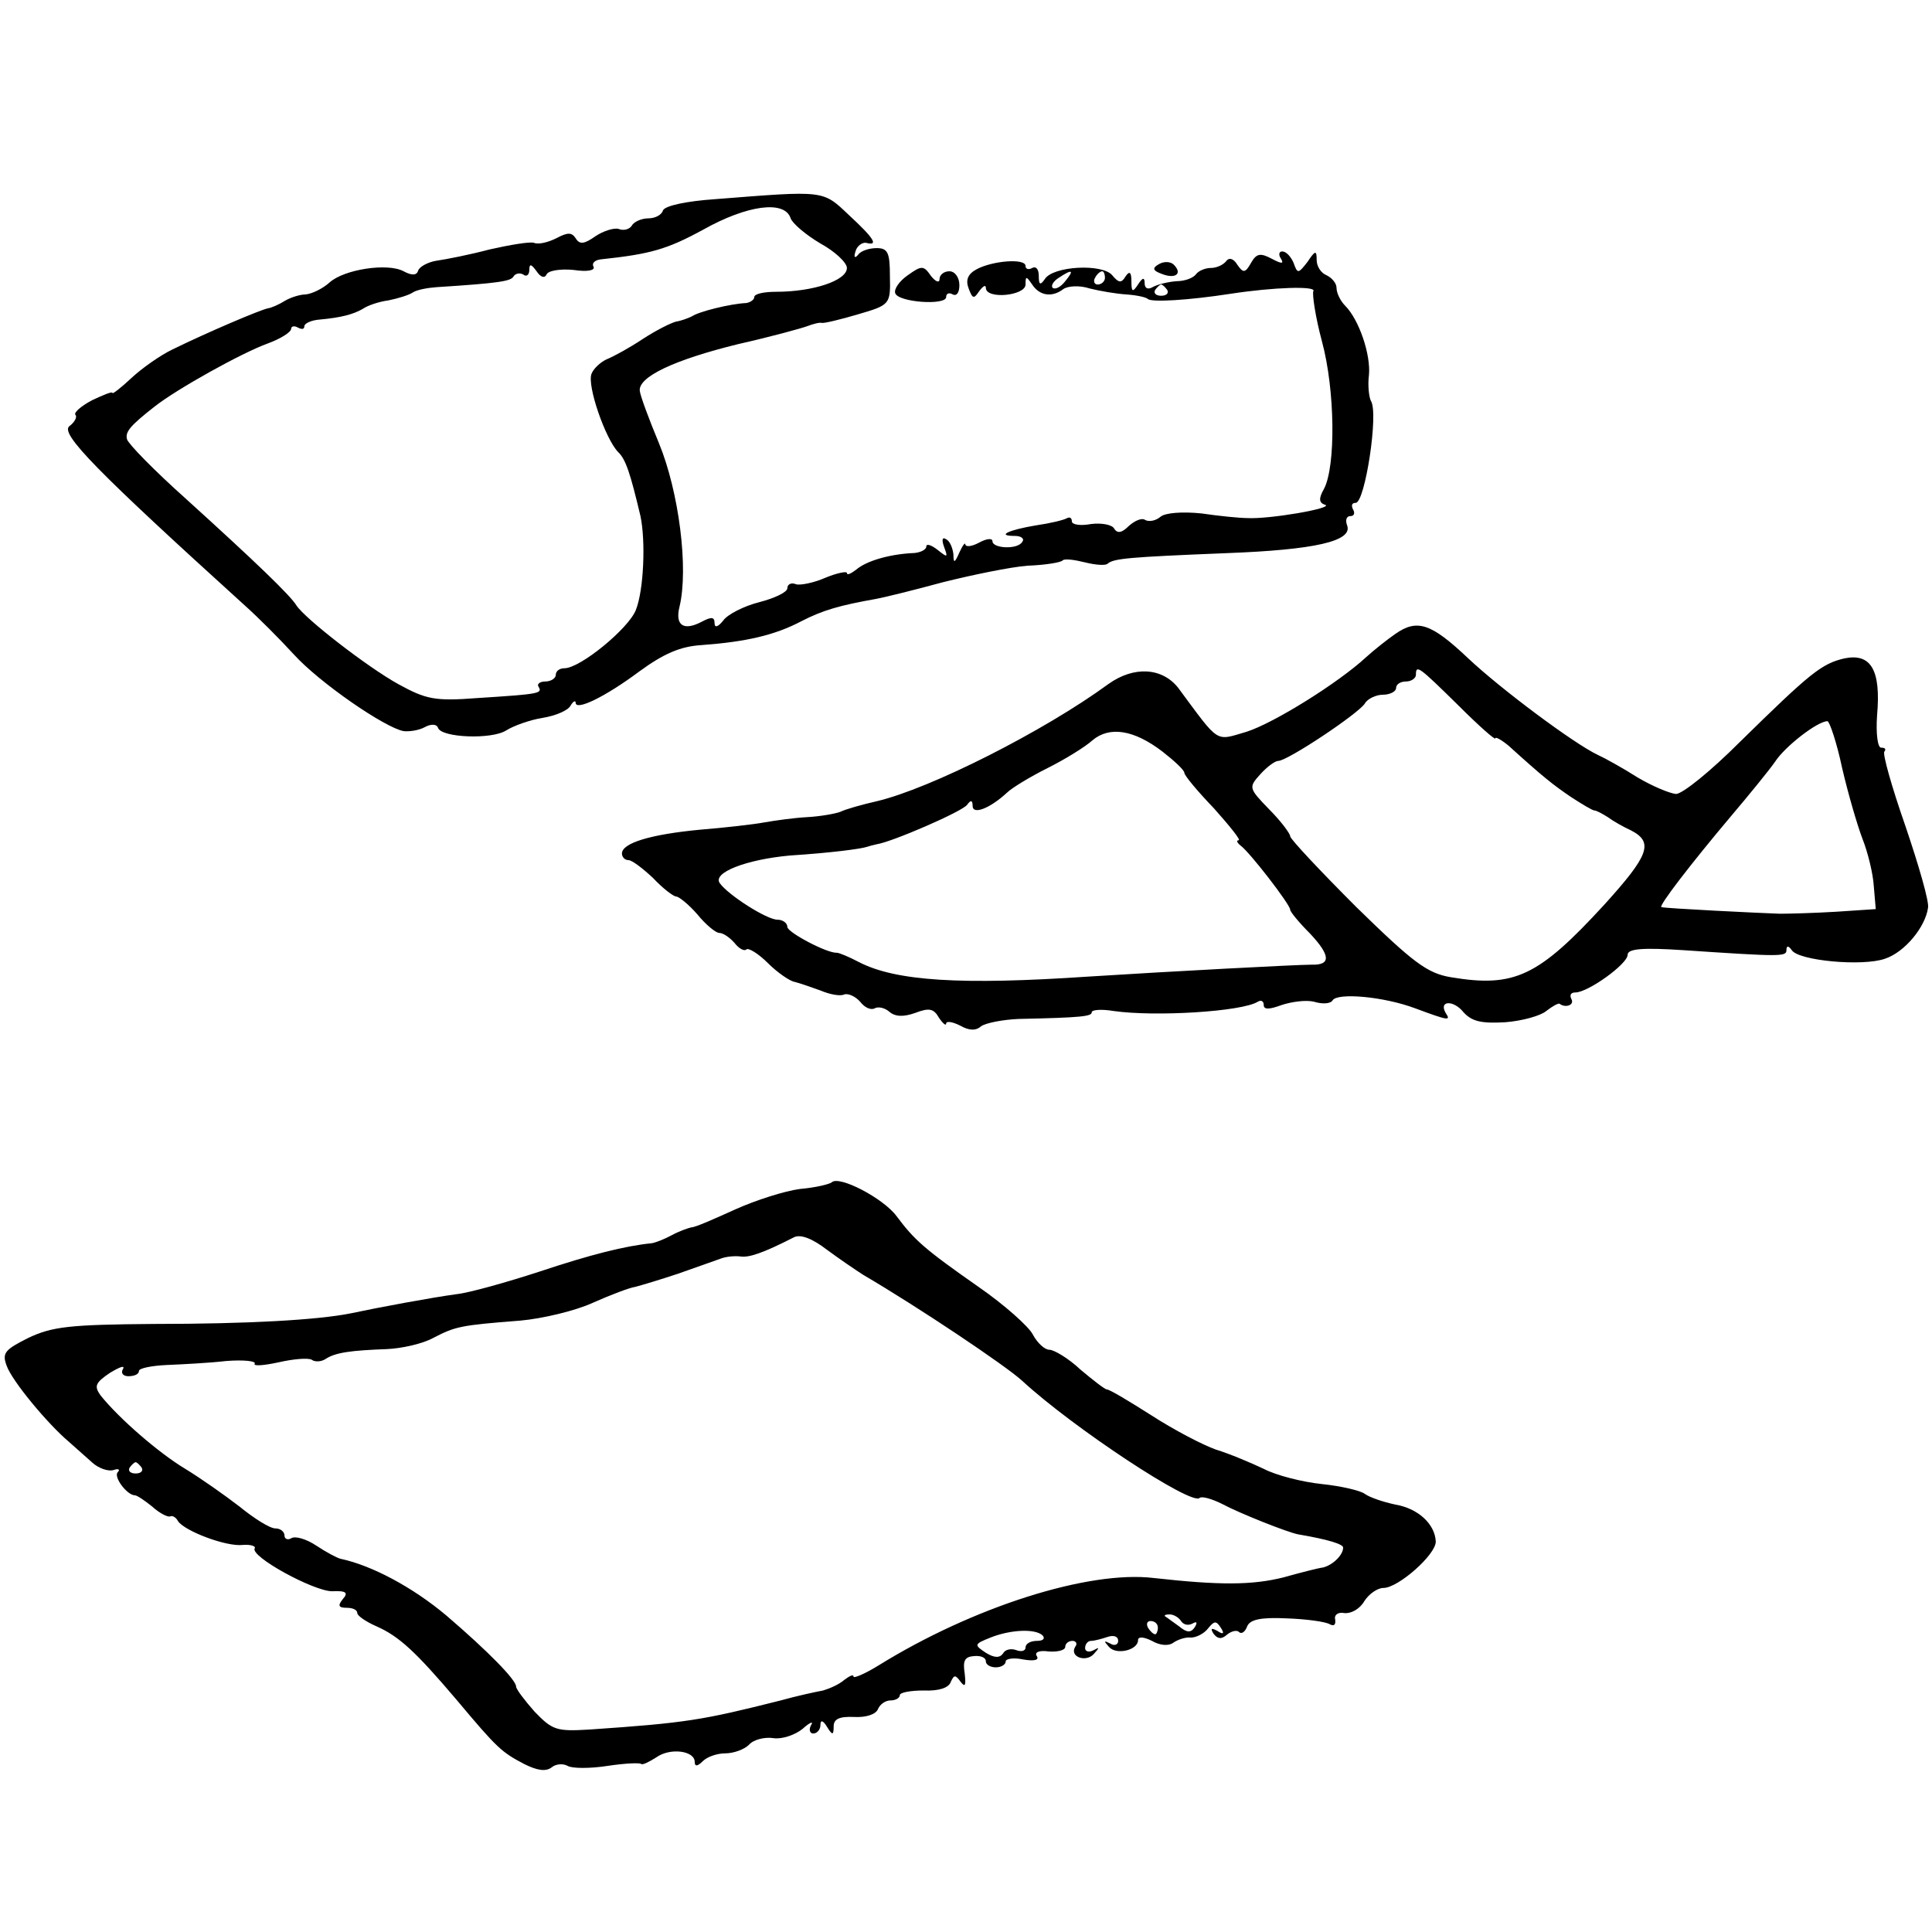
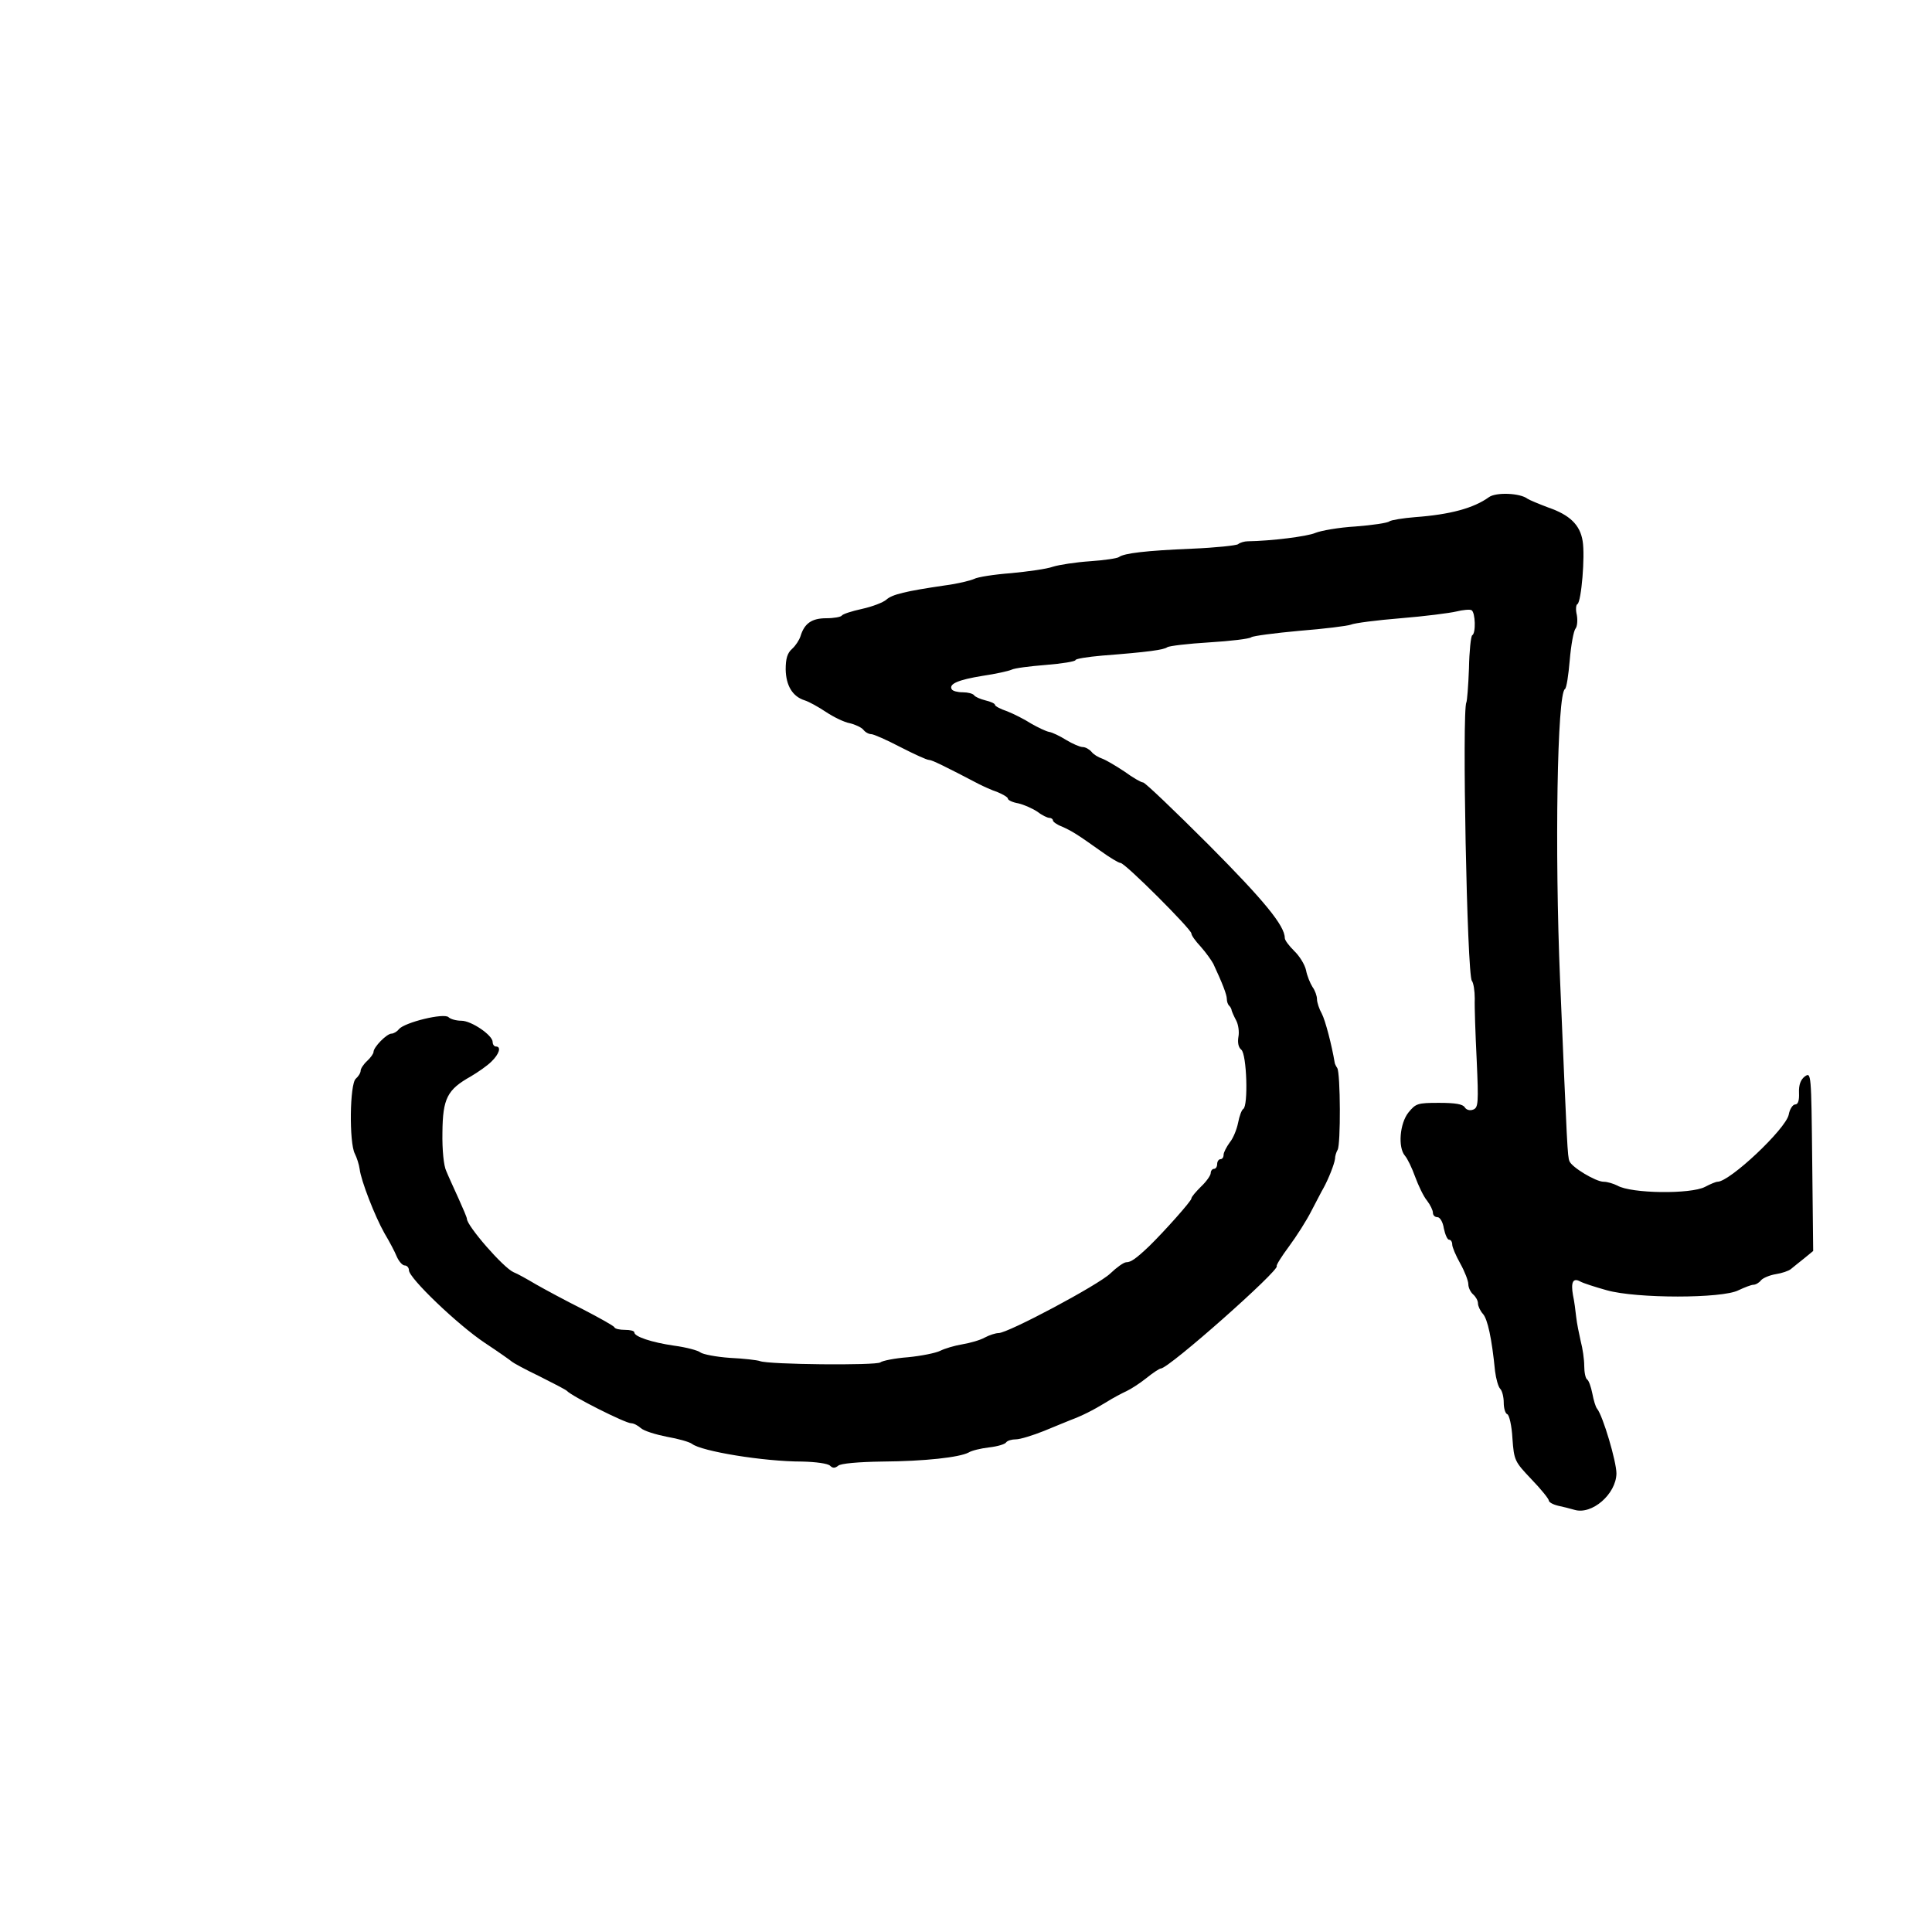
- <svg xmlns="http://www.w3.org/2000/svg" version="1.0" width="292pt" height="292pt" viewBox="0 0 292 292" preserveAspectRatio="xMidYMid meet">
-   <g transform="translate(0,292) scale(0.1,-0.1)" fill="#000000" stroke="none">
-     <path d="M1081 2619 c-44 -3 -76 -10 -79 -17 -2 -7 -12 -12 -22 -12 -10 0 -22 -5 -25 -11 -4 -6 -13 -8 -20 -5 -7 2 -23 -3 -35 -11 -17 -12 -24 -13 -30 -3 -6 9 -12 9 -29 0 -12 -6 -27 -10 -34 -7 -6 2 -36 -3 -67 -10 -30 -8 -66 -15 -80 -17 -13 -2 -26 -9 -28 -15 -2 -7 -9 -8 -22 -1 -24 13 -90 3 -112 -17 -10 -9 -26 -17 -36 -18 -9 0 -24 -5 -32 -10 -8 -5 -19 -10 -25 -11 -11 -2 -91 -36 -144 -62 -19 -9 -47 -29 -62 -43 -16 -15 -29 -25 -29 -23 0 3 -14 -3 -31 -11 -17 -9 -28 -19 -25 -22 3 -3 -1 -11 -9 -17 -15 -11 41 -68 266 -272 19 -17 52 -50 73 -73 39 -43 138 -111 166 -116 8 -1 23 1 32 6 9 5 18 5 20 -1 5 -15 81 -18 103 -4 11 7 36 16 55 19 19 3 38 11 42 18 4 7 8 9 8 5 0 -13 45 9 96 47 37 27 62 38 94 40 68 5 111 15 151 36 33 17 58 24 114 34 11 2 56 13 100 25 44 11 102 23 128 25 27 1 51 5 53 8 3 3 18 1 34 -3 16 -4 31 -5 34 -2 9 8 32 10 180 16 133 5 191 18 182 42 -3 8 -1 14 5 14 6 0 7 5 4 10 -3 6 -2 10 4 10 14 0 35 136 23 154 -3 6 -5 24 -3 39 3 31 -15 84 -36 105 -7 7 -13 19 -13 27 0 7 -7 15 -15 19 -8 3 -15 13 -15 23 0 15 -2 15 -14 -3 -14 -18 -15 -18 -21 -1 -4 9 -11 17 -17 17 -5 0 -6 -5 -2 -11 5 -8 1 -8 -14 0 -17 9 -23 8 -31 -6 -9 -16 -12 -16 -21 -3 -6 10 -13 11 -17 5 -5 -6 -15 -10 -23 -10 -8 0 -18 -4 -22 -9 -4 -6 -17 -11 -30 -11 -13 -1 -29 -5 -36 -9 -7 -4 -12 -2 -12 6 0 9 -3 9 -10 -2 -8 -12 -10 -12 -10 5 0 14 -3 16 -9 7 -6 -10 -10 -10 -20 2 -15 18 -90 14 -102 -6 -7 -10 -9 -8 -9 5 0 10 -4 15 -10 12 -5 -3 -10 -2 -10 3 0 12 -50 8 -74 -5 -13 -7 -17 -16 -12 -29 6 -16 8 -16 16 -4 6 8 10 10 10 5 0 -18 60 -12 60 5 0 13 1 13 10 0 11 -17 30 -20 47 -7 7 5 25 6 40 1 16 -4 40 -8 55 -9 15 -1 30 -4 33 -7 6 -5 60 -2 125 8 65 10 130 12 125 4 -2 -4 3 -39 13 -76 20 -74 21 -189 3 -223 -8 -14 -8 -21 2 -24 13 -5 -85 -22 -118 -20 -11 0 -42 3 -69 7 -29 3 -55 1 -62 -5 -7 -6 -17 -8 -23 -5 -5 4 -16 -1 -25 -9 -10 -10 -17 -12 -22 -4 -3 6 -19 9 -35 7 -16 -3 -29 -1 -29 4 0 5 -3 7 -7 5 -5 -3 -26 -8 -47 -11 -42 -7 -61 -16 -32 -16 9 0 15 -4 11 -9 -7 -12 -45 -10 -45 1 0 5 -9 4 -20 -2 -11 -6 -20 -7 -21 -3 0 4 -4 -1 -9 -12 -7 -16 -9 -17 -9 -3 -1 9 -5 20 -11 23 -6 4 -7 -1 -3 -12 6 -16 5 -16 -10 -4 -9 7 -17 10 -17 5 0 -5 -10 -10 -22 -10 -35 -2 -69 -12 -84 -25 -8 -6 -14 -9 -14 -5 0 3 -15 0 -32 -7 -18 -8 -39 -12 -45 -10 -7 3 -13 0 -13 -6 0 -6 -19 -15 -42 -21 -24 -6 -49 -19 -55 -28 -8 -10 -13 -11 -13 -4 0 10 -5 10 -20 2 -27 -14 -40 -5 -33 23 14 58 -1 174 -31 247 -15 36 -28 71 -29 79 -3 21 51 47 149 71 49 11 96 24 104 27 8 3 18 6 22 5 3 -1 28 5 55 13 48 14 49 15 48 57 0 36 -3 43 -20 43 -11 0 -24 -4 -28 -10 -5 -6 -7 -4 -4 5 2 8 10 14 16 13 19 -5 13 6 -26 42 -40 38 -36 37 -202 24z m114 -29 c3 -8 23 -25 45 -38 22 -12 40 -29 40 -37 0 -19 -51 -36 -107 -36 -18 0 -33 -3 -33 -8 0 -4 -6 -8 -12 -9 -24 -1 -72 -13 -82 -20 -6 -3 -17 -7 -24 -8 -8 -2 -30 -13 -50 -26 -21 -14 -45 -27 -55 -31 -9 -4 -20 -14 -23 -22 -7 -18 21 -98 40 -118 12 -11 19 -34 34 -97 8 -38 5 -112 -7 -142 -11 -28 -84 -88 -108 -88 -7 0 -13 -4 -13 -10 0 -5 -7 -10 -16 -10 -8 0 -13 -4 -10 -8 6 -10 2 -11 -92 -17 -65 -5 -78 -2 -120 21 -47 26 -141 99 -154 119 -9 15 -62 66 -168 162 -47 42 -86 82 -88 89 -3 11 4 20 41 49 34 27 133 82 172 96 19 7 35 17 35 22 0 4 5 5 10 2 6 -3 10 -3 10 2 0 4 10 9 23 10 33 3 51 8 65 16 7 5 24 11 39 13 15 3 31 8 37 12 6 4 22 7 36 8 94 6 112 9 116 16 3 5 10 6 15 3 5 -4 9 0 9 7 0 10 3 9 11 -2 6 -9 12 -11 15 -5 2 6 21 9 41 7 20 -3 33 -1 30 5 -3 5 2 10 11 11 75 8 100 15 155 45 66 37 123 45 132 17z m415 -95 c-7 -9 -15 -13 -19 -10 -3 3 1 10 9 15 21 14 24 12 10 -5z m60 5 c0 -5 -5 -10 -11 -10 -5 0 -7 5 -4 10 3 6 8 10 11 10 2 0 4 -4 4 -10z m94 -18 c3 -5 -1 -9 -9 -9 -8 0 -12 4 -9 9 3 4 7 8 9 8 2 0 6 -4 9 -8z" />
-     <path d="M1752 2521 c-11 -6 -10 -10 4 -15 20 -8 32 0 18 14 -5 5 -15 5 -22 1z" />
-     <path d="M1372 2504 c-13 -9 -21 -21 -19 -27 4 -14 77 -19 77 -6 0 6 5 7 10 4 6 -3 10 3 10 14 0 12 -7 21 -15 21 -8 0 -15 -5 -15 -12 0 -6 -6 -4 -13 5 -11 16 -14 16 -35 1z" />
-     <path d="M2109 1962 c-13 -9 -33 -25 -44 -35 -42 -39 -140 -100 -181 -113 -48 -14 -40 -19 -103 66 -24 31 -67 34 -106 6 -97 -71 -269 -158 -350 -177 -22 -5 -47 -12 -55 -16 -8 -3 -31 -7 -50 -8 -19 -1 -48 -5 -65 -8 -16 -3 -60 -8 -97 -11 -74 -7 -118 -20 -118 -36 0 -5 4 -10 10 -10 5 0 21 -12 37 -27 15 -16 31 -28 35 -28 4 0 19 -12 32 -27 13 -16 28 -28 33 -28 6 0 16 -7 23 -15 7 -9 15 -13 18 -10 3 3 18 -6 33 -21 14 -14 33 -27 40 -28 8 -2 25 -8 39 -13 14 -6 30 -9 36 -6 6 2 17 -3 24 -11 7 -9 16 -13 22 -10 5 3 15 1 22 -5 9 -8 22 -8 39 -2 21 8 28 7 36 -7 6 -9 11 -13 11 -9 0 4 9 3 21 -3 14 -8 24 -8 32 -1 7 5 33 10 57 11 96 2 110 4 110 10 0 4 15 5 33 2 63 -9 194 -1 218 14 5 3 9 1 9 -5 0 -7 8 -7 27 0 15 5 37 8 49 5 13 -4 25 -3 28 2 7 12 77 6 125 -12 51 -19 54 -19 46 -7 -11 19 12 20 27 1 13 -14 27 -17 63 -15 26 2 54 10 62 17 9 7 18 12 20 11 9 -7 23 -2 18 7 -3 6 -1 10 6 10 19 0 79 43 79 57 0 9 22 11 83 7 149 -10 157 -10 157 0 0 7 3 7 8 0 10 -16 107 -25 141 -13 30 10 61 48 65 77 2 9 -14 64 -34 123 -21 60 -35 110 -32 113 3 4 1 6 -5 6 -5 0 -8 21 -6 49 6 68 -9 94 -49 86 -35 -8 -52 -22 -159 -127 -43 -43 -86 -78 -96 -78 -10 1 -36 12 -58 25 -22 14 -49 29 -60 34 -36 17 -146 99 -196 146 -56 53 -77 60 -110 37z m95 -108 c31 -31 56 -53 56 -50 0 3 9 -2 20 -11 53 -48 67 -59 95 -78 17 -11 32 -20 35 -20 3 0 12 -5 20 -10 8 -6 24 -15 35 -20 35 -18 27 -38 -40 -112 -100 -109 -136 -126 -232 -110 -36 6 -57 22 -143 106 -55 55 -100 103 -100 107 0 4 -14 23 -32 41 -31 32 -31 33 -13 53 10 11 22 20 27 20 14 0 122 72 131 87 4 7 17 13 27 13 11 0 20 5 20 10 0 6 7 10 15 10 8 0 15 5 15 10 0 16 4 13 64 -46z m580 -94 c9 -39 23 -87 31 -108 8 -20 16 -53 17 -71 l3 -35 -60 -4 c-33 -2 -71 -3 -85 -3 -30 1 -173 8 -179 10 -5 1 45 66 104 136 28 33 59 71 68 84 15 23 64 61 79 61 3 0 14 -32 22 -70z m-1027 24 c18 -14 33 -28 33 -32 0 -4 20 -28 45 -54 24 -27 41 -48 37 -48 -4 0 -2 -4 3 -8 13 -9 75 -89 75 -97 0 -3 13 -19 30 -36 31 -33 32 -48 2 -47 -22 0 -211 -10 -337 -18 -192 -13 -291 -7 -347 22 -15 8 -30 14 -33 14 -15 -1 -75 31 -75 39 0 6 -7 11 -15 11 -16 0 -74 37 -87 55 -12 16 40 36 106 42 62 4 107 10 116 13 3 1 10 3 15 4 22 3 131 50 137 60 5 7 8 7 8 -2 0 -14 26 -4 52 20 7 7 35 24 61 37 26 13 57 32 68 42 26 22 63 16 106 -17z" />
-     <path d="M1257 1133 c-4 -3 -25 -8 -48 -10 -23 -3 -67 -17 -98 -31 -31 -14 -60 -27 -66 -27 -5 -1 -19 -6 -30 -12 -11 -6 -24 -11 -30 -12 -40 -4 -92 -17 -170 -43 -49 -16 -106 -32 -125 -34 -37 -5 -118 -20 -160 -29 -50 -10 -155 -16 -298 -16 -127 -1 -153 -4 -189 -21 -36 -18 -40 -23 -33 -42 8 -23 62 -88 94 -115 10 -9 26 -23 36 -32 9 -8 23 -13 31 -11 8 3 11 1 7 -3 -7 -7 14 -35 26 -35 3 0 15 -8 26 -17 11 -10 23 -16 27 -15 3 2 9 -1 12 -7 10 -15 73 -39 98 -36 12 1 20 -2 18 -5 -8 -12 89 -65 117 -65 21 1 25 -2 16 -12 -8 -10 -6 -13 6 -13 9 0 16 -3 16 -8 0 -4 13 -13 29 -20 34 -15 59 -38 121 -111 62 -74 68 -79 102 -97 20 -10 33 -12 42 -5 6 5 17 6 24 2 7 -4 34 -4 60 0 26 4 49 5 51 3 2 -2 12 3 23 10 21 15 58 10 58 -7 0 -7 4 -7 12 1 7 7 22 12 34 12 13 0 29 6 36 13 7 8 24 12 37 10 13 -2 33 5 44 14 11 10 17 12 13 6 -4 -7 -2 -13 3 -13 6 0 11 6 11 13 0 8 4 7 10 -3 8 -13 10 -13 10 1 0 11 9 15 31 14 18 -1 33 4 36 12 3 7 11 13 19 13 8 0 14 4 14 8 0 4 16 7 36 7 23 -1 38 4 41 13 5 11 7 11 15 0 7 -9 8 -5 6 13 -3 19 0 25 14 26 10 1 18 -2 18 -8 0 -5 7 -9 15 -9 8 0 15 4 15 9 0 4 12 6 26 3 17 -3 25 -1 21 5 -4 6 4 9 18 7 14 -1 25 2 25 7 0 5 5 9 11 9 5 0 8 -4 4 -9 -9 -15 16 -24 28 -11 9 10 9 11 0 6 -7 -4 -13 -2 -13 3 0 6 4 11 9 11 5 0 16 3 25 6 9 3 16 1 16 -6 0 -6 -6 -8 -12 -4 -10 5 -10 4 -2 -5 11 -13 44 -5 44 10 0 6 9 5 21 -1 12 -7 25 -8 32 -3 7 5 19 9 27 8 8 0 20 6 26 14 9 11 12 12 19 1 6 -9 4 -11 -5 -5 -9 5 -11 4 -6 -4 6 -8 12 -9 20 -2 7 6 16 8 19 4 4 -3 9 1 12 9 4 10 20 14 60 12 29 -1 59 -5 65 -9 6 -3 9 -1 8 7 -2 7 4 12 14 10 10 -1 23 6 30 18 7 11 20 20 29 20 22 0 79 50 79 70 -1 26 -26 50 -61 56 -19 4 -39 11 -46 16 -6 5 -36 12 -65 15 -29 3 -69 13 -88 23 -19 9 -52 23 -72 29 -20 7 -64 30 -98 52 -33 21 -63 39 -67 39 -3 0 -21 14 -40 30 -18 17 -40 30 -47 30 -7 0 -18 10 -25 23 -6 12 -43 45 -82 72 -83 58 -97 71 -124 107 -20 27 -87 62 -98 51z m48 -140 c82 -48 215 -137 240 -160 77 -71 256 -189 268 -177 3 3 18 -1 34 -9 26 -14 99 -43 115 -46 47 -8 68 -15 68 -20 0 -11 -15 -26 -30 -30 -8 -1 -35 -8 -60 -15 -48 -12 -97 -12 -196 -1 -99 12 -274 -44 -416 -132 -21 -13 -38 -20 -38 -17 0 4 -6 1 -14 -5 -8 -7 -22 -13 -32 -16 -11 -2 -39 -8 -64 -15 -119 -30 -143 -34 -289 -44 -50 -3 -56 -1 -83 27 -15 17 -28 34 -28 38 0 10 -42 53 -105 107 -51 43 -113 76 -160 86 -5 1 -22 10 -37 20 -15 10 -32 15 -38 11 -5 -3 -10 -1 -10 4 0 6 -6 11 -14 11 -8 0 -32 15 -54 33 -22 17 -59 43 -82 57 -40 24 -100 76 -128 111 -10 14 -8 19 14 34 15 9 23 12 20 6 -4 -6 0 -11 8 -11 9 0 16 3 16 8 0 4 19 8 43 9 23 1 63 3 89 6 26 2 45 0 43 -4 -3 -4 13 -3 36 2 22 5 44 7 50 4 5 -4 15 -3 21 1 15 10 39 13 93 15 22 1 54 8 70 17 33 17 40 19 131 26 34 3 84 15 110 27 27 12 56 23 64 24 8 2 38 11 65 20 28 10 57 20 65 23 8 3 21 4 29 3 13 -2 34 5 81 29 10 5 28 -2 50 -19 19 -14 44 -31 55 -38z m-1091 -291 c3 -5 -1 -9 -9 -9 -8 0 -12 4 -9 9 3 4 7 8 9 8 2 0 6 -4 9 -8z m1571 -232 c4 -6 11 -7 17 -4 7 4 8 2 4 -5 -6 -9 -12 -9 -24 1 -10 7 -19 14 -21 15 -2 2 1 3 7 3 6 0 14 -5 17 -10z m-35 -10 c0 -5 -2 -10 -4 -10 -3 0 -8 5 -11 10 -3 6 -1 10 4 10 6 0 11 -4 11 -10z m-174 -12 c4 -5 0 -8 -9 -8 -9 0 -17 -4 -17 -10 0 -5 -6 -7 -14 -4 -8 3 -17 1 -20 -5 -5 -7 -13 -7 -26 1 -18 12 -18 13 7 23 30 12 68 14 79 3z" />
+ <svg xmlns="http://www.w3.org/2000/svg" version="1.0" width="600pt" height="600pt" viewBox="0 0 600 600" preserveAspectRatio="xMidYMid meet">
+   <g transform="translate(0,600) scale(0.1,-0.1)" fill="#000000" stroke="none">
+     <path d="M4624 4456 c-47 -34 -120 -54 -229 -62 -38 -3 -74 -9 -80 -13 -5 -5 -53 -12 -105 -16 -52 -3 -108 -13 -125 -20 -25 -11 -138 -25 -210 -26 -10 0 -24 -4 -30 -9 -5 -4 -70 -11 -143 -14 -143 -6 -211 -14 -227 -26 -5 -4 -46 -10 -90 -13 -44 -3 -96 -11 -115 -17 -19 -7 -78 -15 -130 -20 -53 -4 -104 -12 -115 -18 -11 -5 -51 -15 -90 -20 -123 -18 -164 -28 -182 -44 -10 -9 -44 -22 -76 -29 -32 -7 -60 -16 -63 -21 -3 -4 -24 -8 -48 -8 -45 0 -68 -16 -80 -56 -4 -12 -15 -29 -26 -39 -15 -13 -20 -31 -20 -64 1 -50 21 -84 59 -96 13 -4 42 -20 66 -36 24 -16 57 -32 74 -35 17 -4 36 -13 42 -20 6 -8 17 -14 25 -14 7 0 48 -18 90 -40 43 -22 82 -40 89 -40 9 0 50 -20 155 -75 14 -7 40 -19 58 -25 17 -7 32 -16 32 -20 0 -5 15 -12 33 -15 17 -4 44 -16 59 -26 14 -11 31 -19 37 -19 6 0 11 -4 11 -8 0 -4 12 -13 28 -19 31 -14 46 -23 119 -75 29 -21 57 -38 63 -38 14 0 220 -206 220 -219 0 -6 13 -24 29 -41 16 -18 33 -42 39 -53 28 -60 42 -96 42 -109 0 -8 3 -18 8 -22 4 -4 7 -11 7 -14 1 -4 7 -18 14 -31 7 -13 10 -36 7 -51 -3 -18 0 -33 9 -40 17 -14 22 -175 6 -184 -5 -3 -12 -22 -16 -43 -4 -20 -15 -48 -26 -61 -10 -14 -19 -31 -19 -38 0 -8 -4 -14 -10 -14 -5 0 -10 -7 -10 -15 0 -8 -4 -15 -10 -15 -5 0 -10 -6 -10 -13 0 -7 -13 -26 -30 -42 -16 -16 -30 -32 -30 -37 0 -8 -84 -102 -131 -148 -41 -39 -57 -50 -71 -50 -8 0 -30 -16 -50 -35 -36 -35 -317 -185 -347 -185 -9 0 -28 -6 -43 -14 -14 -8 -46 -17 -70 -21 -24 -4 -54 -13 -68 -20 -14 -7 -59 -16 -100 -20 -41 -3 -80 -11 -86 -16 -12 -10 -348 -7 -374 4 -8 3 -50 8 -93 10 -43 3 -84 11 -92 17 -7 6 -44 16 -82 21 -69 10 -123 28 -123 41 0 5 -13 8 -29 8 -16 0 -31 3 -33 8 -1 4 -46 29 -98 56 -52 26 -117 61 -145 77 -27 16 -59 34 -70 38 -32 14 -145 144 -145 166 0 4 -12 32 -26 63 -14 31 -32 70 -38 85 -8 16 -13 66 -12 120 1 106 15 133 88 174 22 13 51 33 64 46 24 23 32 47 14 47 -5 0 -10 6 -10 14 0 21 -66 66 -97 66 -16 0 -34 5 -40 11 -14 14 -136 -16 -154 -37 -6 -8 -17 -14 -23 -14 -15 0 -56 -42 -56 -57 0 -5 -9 -18 -20 -28 -11 -10 -20 -24 -20 -30 0 -7 -7 -18 -15 -25 -19 -16 -21 -199 -3 -233 6 -12 13 -33 15 -48 4 -35 47 -146 77 -199 15 -25 32 -57 38 -72 7 -16 18 -28 25 -28 7 0 13 -7 13 -15 0 -24 150 -168 235 -225 44 -29 82 -56 85 -59 3 -3 41 -24 85 -45 44 -22 82 -42 85 -45 15 -17 182 -101 200 -101 8 0 21 -7 30 -15 10 -9 46 -20 81 -27 35 -6 70 -16 78 -22 29 -23 222 -55 342 -55 43 -1 80 -6 87 -13 8 -8 15 -8 25 0 7 7 63 12 137 13 133 1 239 13 268 28 9 6 38 13 64 16 26 3 50 10 53 16 4 5 17 9 30 9 13 0 52 12 87 26 35 14 72 30 83 34 35 13 69 30 110 55 22 14 51 29 64 35 13 6 41 24 61 40 21 17 41 30 45 30 25 0 371 307 360 318 -2 3 15 30 38 61 23 31 55 81 70 111 16 30 32 62 37 70 16 29 34 75 36 91 0 9 4 21 8 28 10 15 9 238 -1 254 -4 6 -8 14 -8 17 -9 54 -29 131 -40 152 -8 14 -15 35 -15 45 0 10 -6 27 -14 38 -7 11 -17 35 -20 52 -4 18 -21 45 -37 60 -16 16 -29 33 -29 40 0 38 -64 116 -236 289 -107 107 -198 194 -204 194 -6 0 -32 15 -58 34 -27 18 -58 36 -69 40 -12 4 -27 13 -33 21 -7 8 -19 15 -28 15 -8 0 -31 10 -51 22 -19 12 -44 24 -53 25 -10 2 -35 14 -56 26 -20 13 -54 30 -74 38 -21 7 -38 16 -38 20 0 4 -13 10 -30 14 -16 4 -32 11 -35 16 -4 5 -19 9 -35 9 -16 0 -31 4 -34 9 -11 17 21 30 95 42 41 6 81 15 90 19 9 5 57 11 107 15 51 4 92 11 92 15 0 4 37 10 83 14 143 11 192 18 202 26 6 4 64 11 130 15 66 4 125 11 131 16 5 4 73 13 150 20 76 6 148 15 159 19 11 5 81 14 155 20 74 6 152 16 173 21 20 5 42 7 47 4 12 -7 14 -72 2 -78 -4 -3 -9 -49 -10 -103 -2 -55 -6 -102 -8 -105 -14 -24 2 -847 17 -865 5 -6 9 -31 9 -55 -1 -24 2 -110 6 -191 6 -134 5 -148 -11 -154 -10 -4 -21 -1 -26 7 -6 10 -29 14 -80 14 -67 0 -72 -2 -95 -30 -27 -34 -33 -108 -11 -134 8 -9 22 -38 32 -66 10 -27 26 -61 37 -74 10 -13 18 -30 18 -37 0 -8 6 -14 14 -14 8 0 17 -15 20 -35 4 -19 11 -35 16 -35 6 0 10 -7 10 -15 0 -8 11 -34 25 -59 14 -25 25 -54 25 -64 0 -11 7 -25 15 -32 8 -7 15 -19 15 -28 0 -8 7 -23 15 -32 15 -16 28 -77 38 -178 3 -24 10 -49 16 -55 6 -6 11 -25 11 -43 0 -18 5 -34 11 -36 6 -2 14 -36 16 -75 5 -69 7 -72 59 -127 30 -31 54 -61 54 -66 0 -5 12 -12 28 -16 15 -3 38 -9 52 -13 54 -16 129 49 130 113 0 37 -42 179 -60 201 -5 6 -11 27 -15 48 -4 20 -11 40 -16 43 -5 3 -9 22 -9 42 0 20 -5 55 -11 77 -5 22 -12 56 -14 75 -2 19 -6 50 -10 68 -7 40 0 55 23 42 9 -5 46 -17 82 -27 92 -26 359 -26 409 0 19 9 40 17 46 17 7 0 18 6 24 14 6 7 27 16 46 19 19 3 40 10 47 16 7 6 26 21 41 33 l28 23 -3 278 c-3 274 -3 278 -23 264 -13 -10 -19 -26 -18 -51 1 -24 -3 -36 -12 -36 -7 0 -17 -14 -20 -32 -10 -45 -183 -208 -221 -208 -5 0 -22 -7 -39 -16 -44 -23 -229 -21 -272 4 -12 6 -31 12 -43 12 -24 0 -99 45 -106 64 -6 15 -7 39 -29 561 -17 405 -9 890 15 905 5 3 11 43 15 90 4 47 12 91 18 98 5 6 7 25 4 42 -4 16 -3 32 2 34 12 8 24 149 16 196 -8 50 -40 81 -107 104 -29 11 -58 23 -64 27 -23 18 -98 21 -120 5z" />
  </g>
</svg>
